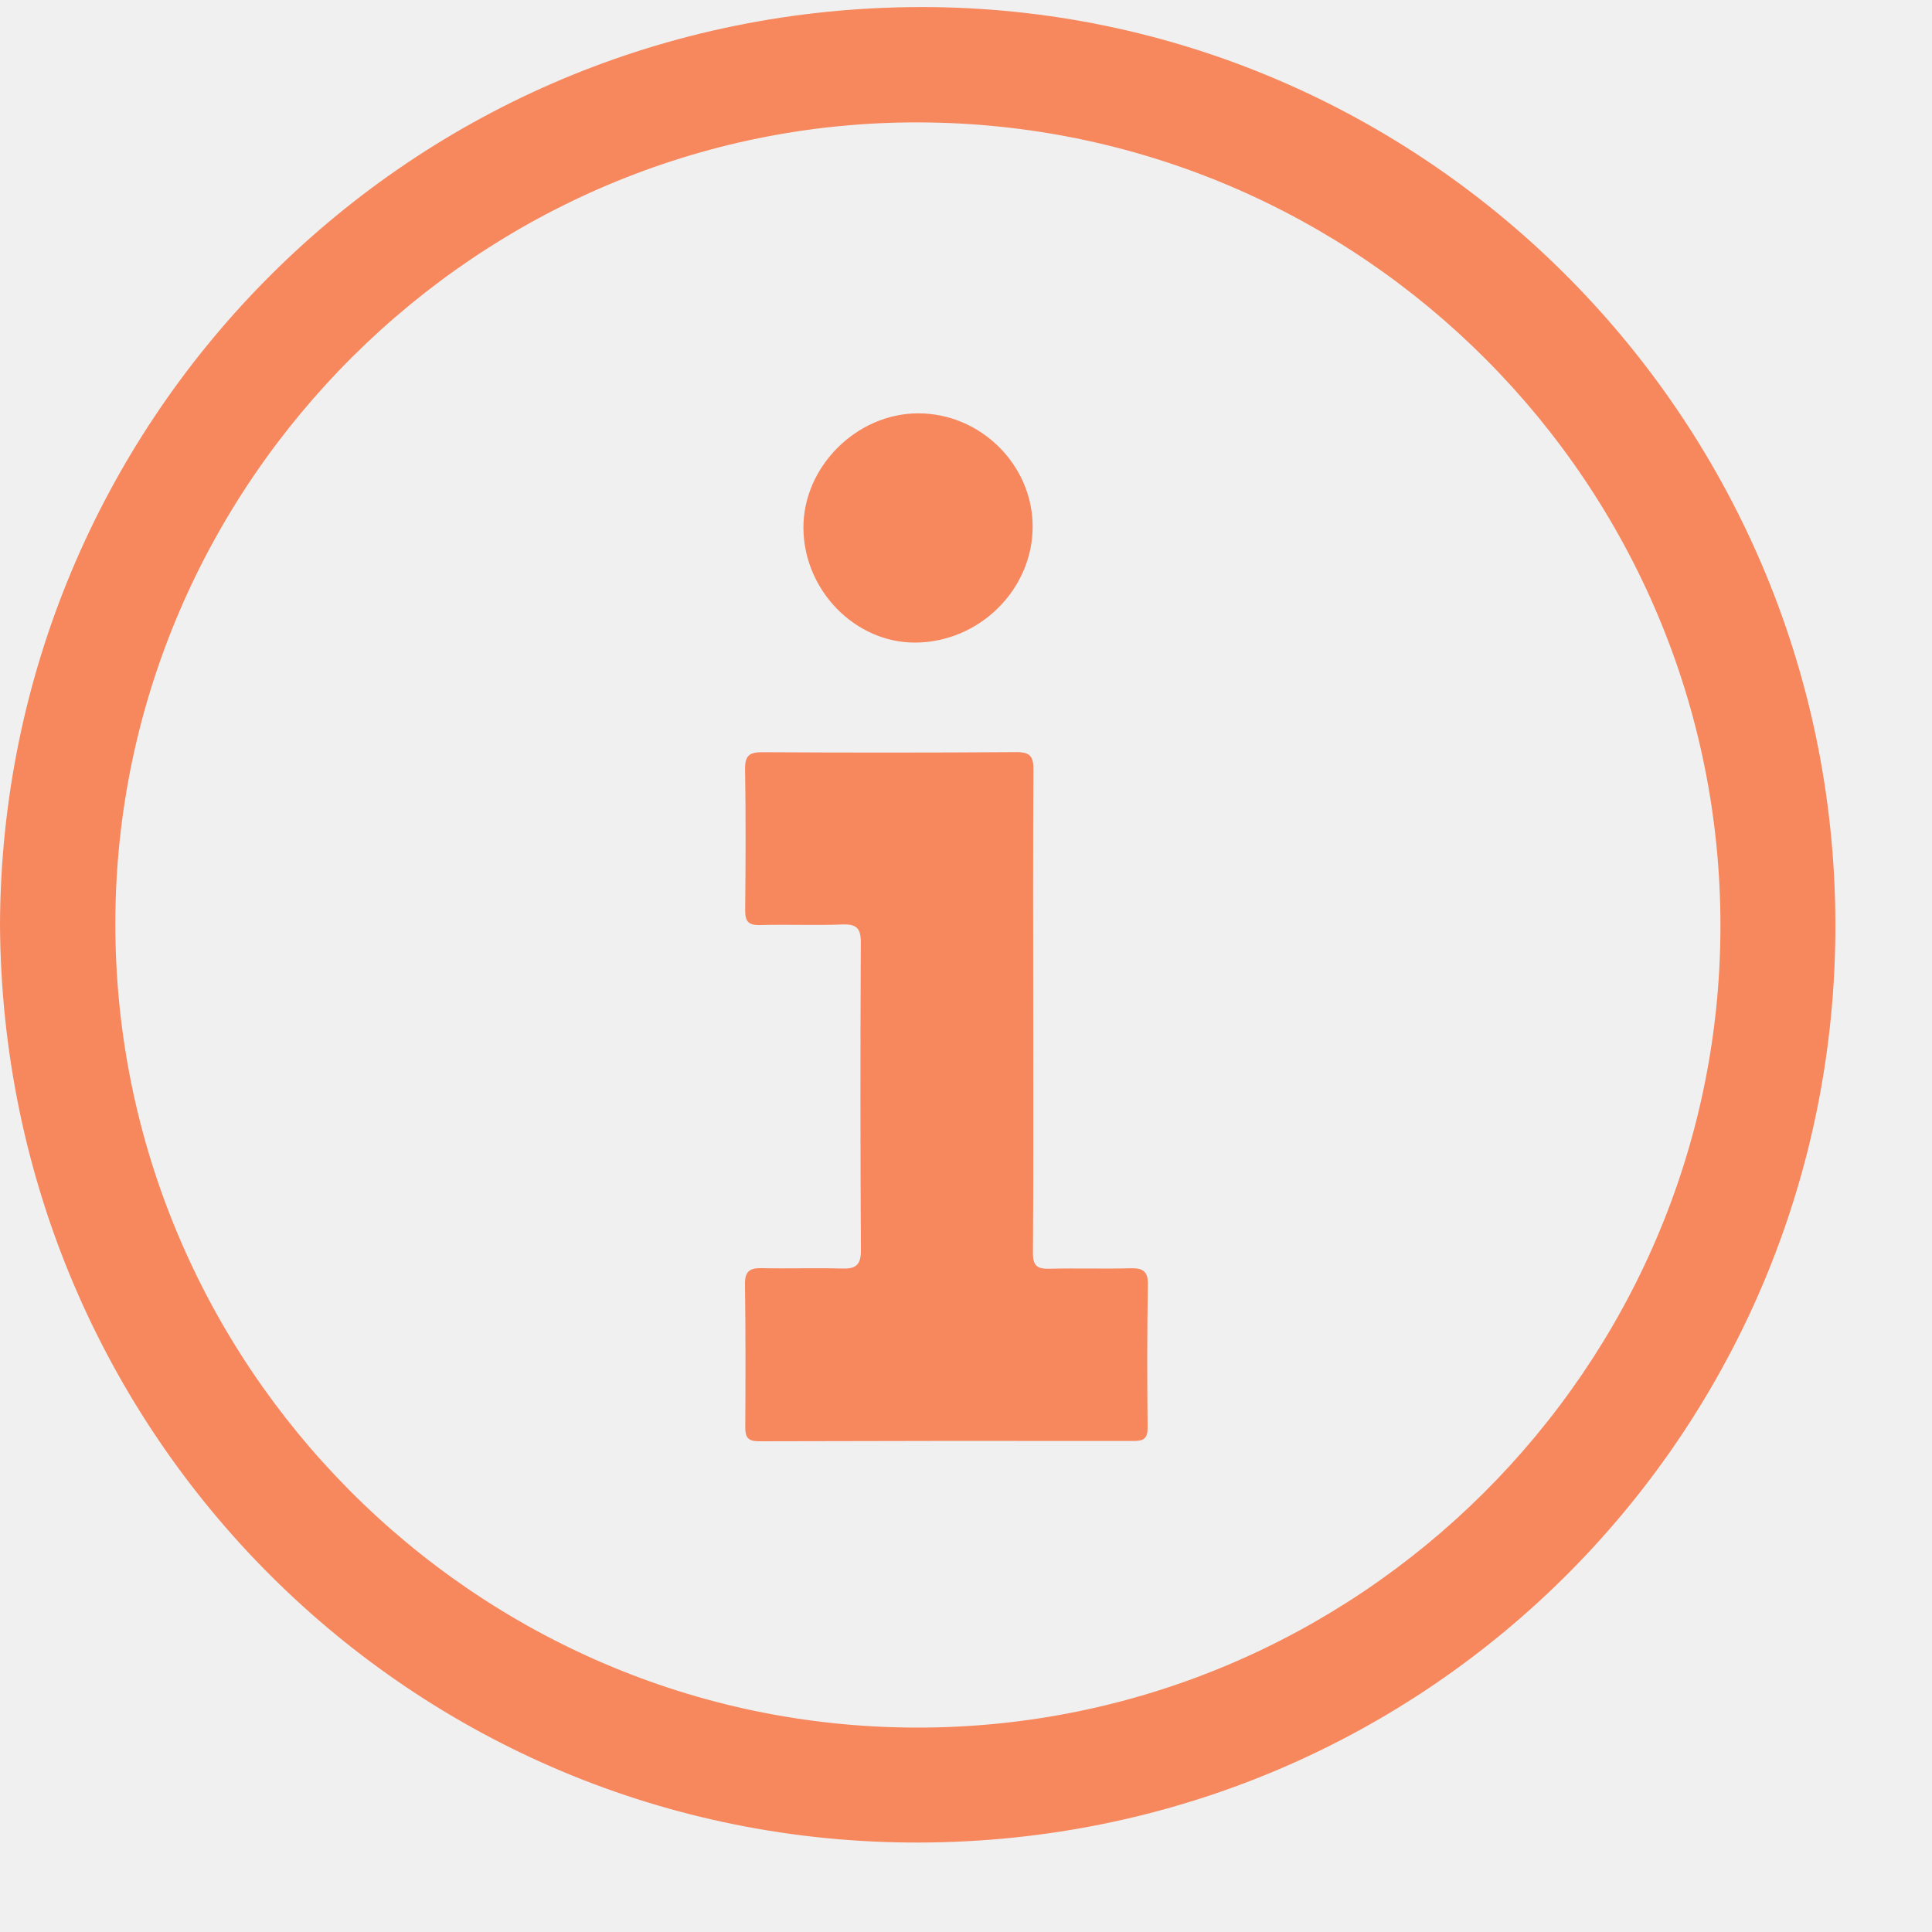
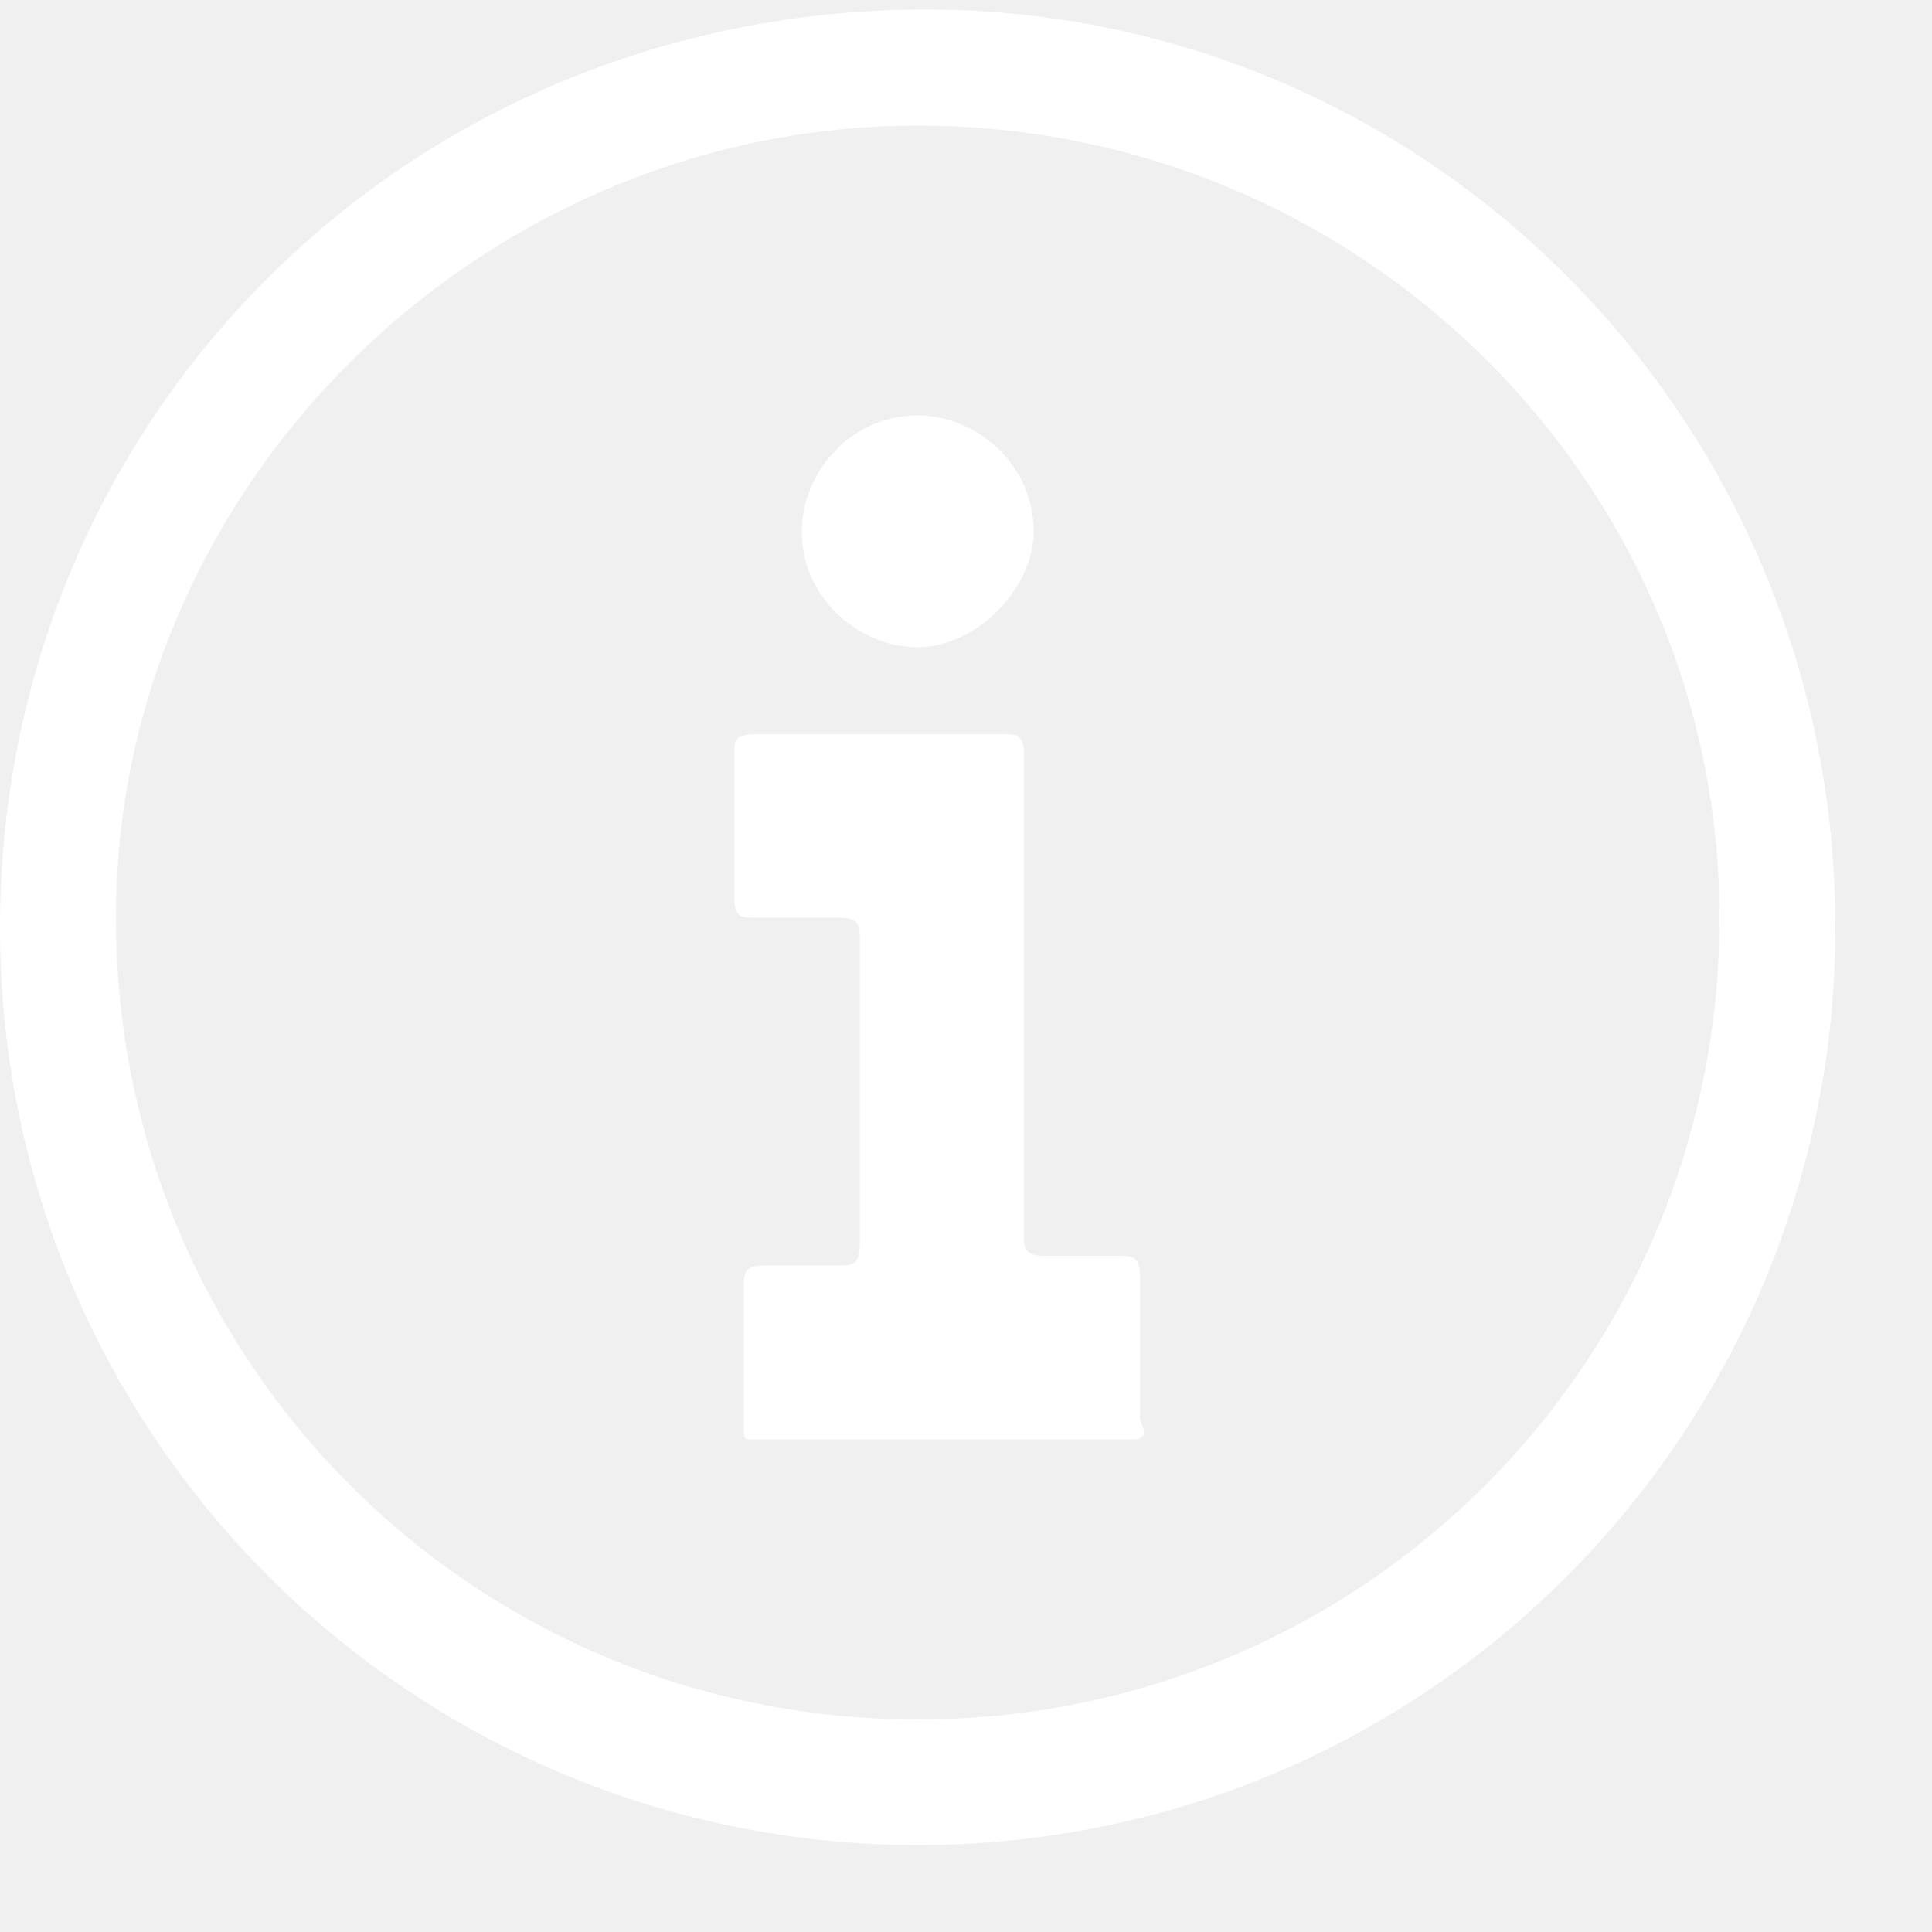
- <svg xmlns="http://www.w3.org/2000/svg" version="1.1" baseProfile="full" height="20px" width="20px">
-   <path fill="rgb( 247, 135, 93 )" d="M9.515,19.074 C4.28,19.086 0.026,14.868 0,9.568 C0.021,4.414 4.134,0.149 9.407,0.074 C14.654,0 18.989,4.266 19,9.563 C19.01,14.781 14.822,19.061 9.515,19.074 ZM9.512,1.267 C4.96,1.254 1.208,4.986 1.194,9.539 C1.181,14.123 4.907,17.875 9.481,17.884 C14.052,17.894 17.8,14.166 17.81,9.601 C17.82,5.021 14.095,1.279 9.512,1.267 ZM11.734,14.917 C10.441,14.915 9.148,14.916 7.855,14.92 C7.742,14.92 7.714,14.878 7.715,14.773 C7.718,14.28 7.719,13.786 7.712,13.292 C7.711,13.161 7.761,13.125 7.884,13.128 C8.162,13.134 8.44,13.124 8.718,13.132 C8.856,13.136 8.912,13.098 8.912,12.947 C8.906,11.884 8.906,10.82 8.911,9.756 C8.912,9.61 8.867,9.565 8.722,9.57 C8.437,9.581 8.152,9.568 7.867,9.576 C7.746,9.579 7.713,9.537 7.714,9.42 C7.719,8.934 7.721,8.447 7.713,7.96 C7.711,7.819 7.762,7.786 7.894,7.787 C8.771,7.792 9.647,7.792 10.523,7.786 C10.665,7.785 10.699,7.834 10.698,7.966 C10.693,8.801 10.695,9.635 10.696,10.469 C10.696,11.304 10.699,12.138 10.693,12.973 C10.692,13.108 10.742,13.136 10.862,13.134 C11.14,13.127 11.419,13.137 11.697,13.129 C11.823,13.126 11.885,13.151 11.883,13.297 C11.874,13.791 11.875,14.285 11.88,14.778 C11.881,14.892 11.839,14.917 11.734,14.917 ZM9.471,6.652 C8.85,6.653 8.32,6.109 8.317,5.465 C8.314,4.833 8.866,4.281 9.502,4.279 C10.149,4.276 10.691,4.812 10.69,5.453 C10.689,6.106 10.135,6.651 9.471,6.652 Z " />
+ <svg xmlns="http://www.w3.org/2000/svg" version="1.1" id="Layer_1" x="0px" y="0px" viewBox="0 0 20 20" enable-background="new 0 0 20 20" xml:space="preserve">
+   <path fill="#FFFFFF" d="M9.5,19.1C4.3,19.1,0,14.9,0,9.6c0-5.2,4.1-9.4,9.4-9.5C14.7,0,19,4.3,19,9.6C19,14.8,14.8,19.1,9.5,19.1z   M9.5,1.3C5,1.3,1.2,5,1.2,9.5c0,4.6,3.7,8.3,8.3,8.3c4.6,0,8.3-3.7,8.3-8.3C17.8,5,14.1,1.3,9.5,1.3z M11.7,14.9  c-1.3,0-2.6,0-3.9,0c-0.1,0-0.1,0-0.1-0.1c0-0.5,0-1,0-1.5c0-0.1,0-0.2,0.2-0.2c0.3,0,0.6,0,0.8,0c0.1,0,0.2,0,0.2-0.2  c0-1.1,0-2.1,0-3.2c0-0.1,0-0.2-0.2-0.2c-0.3,0-0.6,0-0.9,0c-0.1,0-0.2,0-0.2-0.2c0-0.5,0-1,0-1.5c0-0.1,0-0.2,0.2-0.2  c0.9,0,1.8,0,2.6,0c0.1,0,0.2,0,0.2,0.2c0,0.8,0,1.7,0,2.5c0,0.8,0,1.7,0,2.5c0,0.1,0,0.2,0.2,0.2c0.3,0,0.6,0,0.8,0  c0.1,0,0.2,0,0.2,0.2c0,0.5,0,1,0,1.5C11.9,14.9,11.8,14.9,11.7,14.9z M9.5,6.7c-0.6,0-1.2-0.5-1.2-1.2c0-0.6,0.5-1.2,1.2-1.2  c0.6,0,1.2,0.5,1.2,1.2C10.7,6.1,10.1,6.7,9.5,6.7z" />
</svg>
